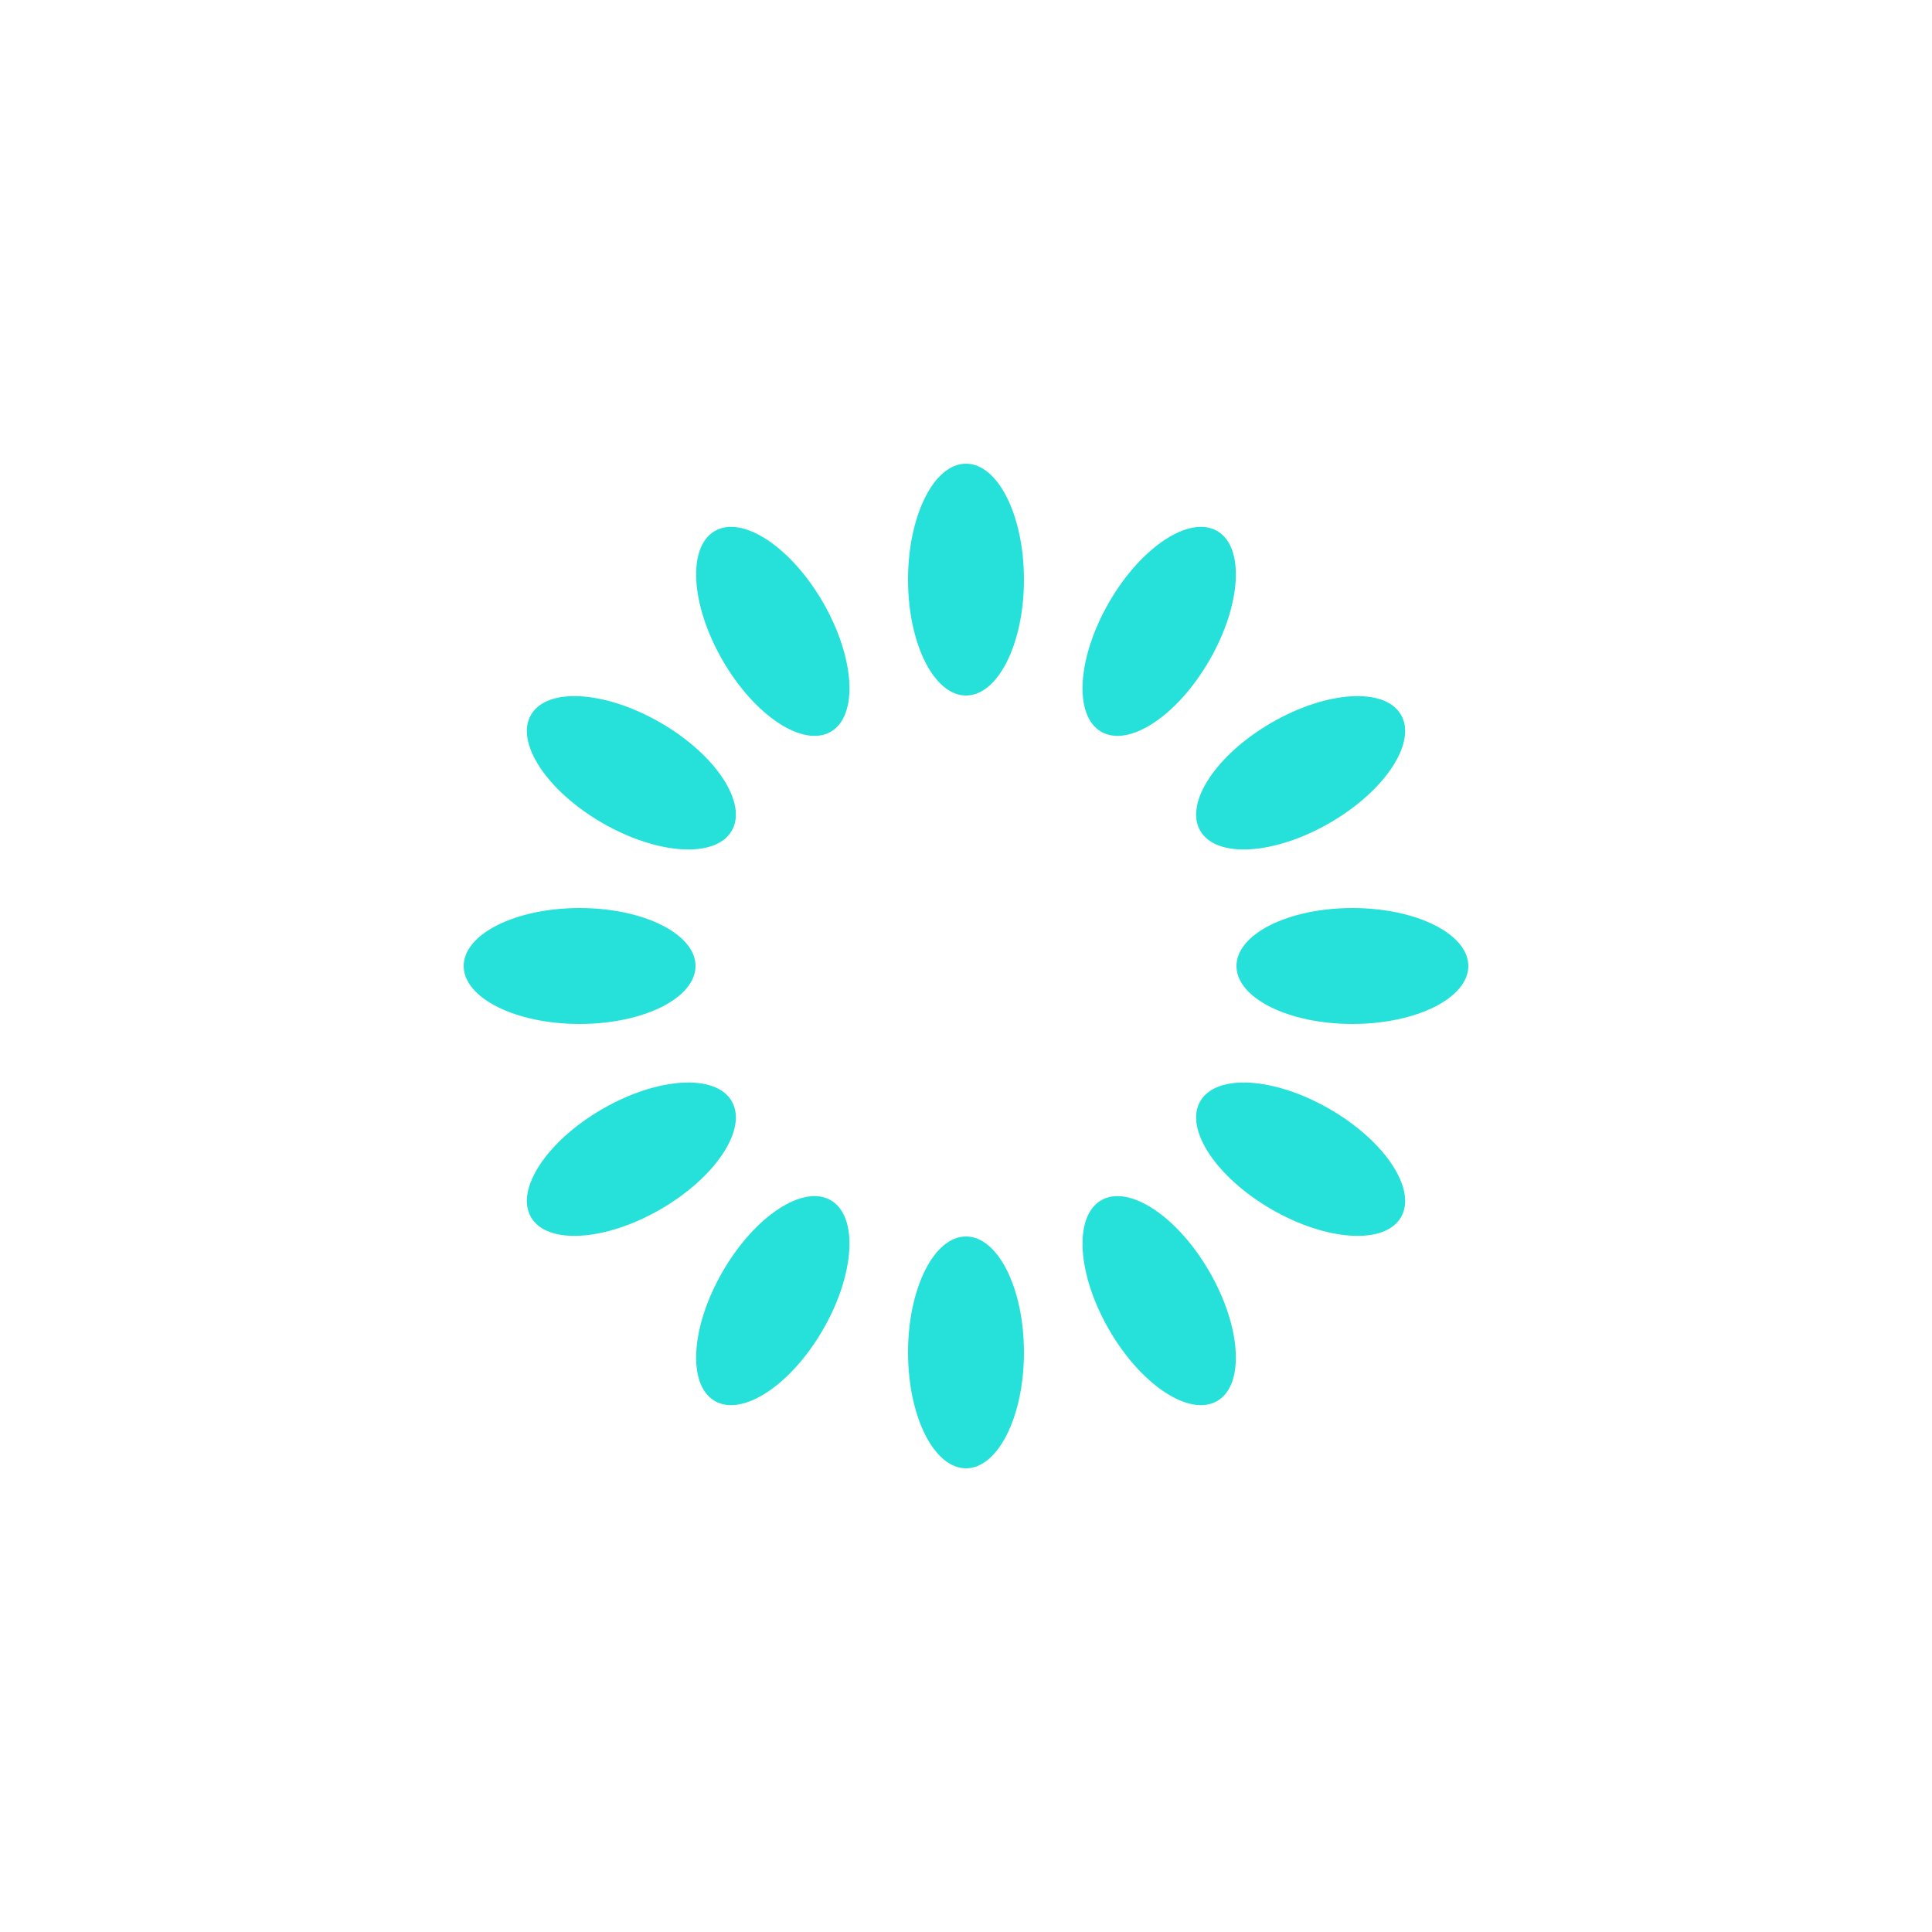
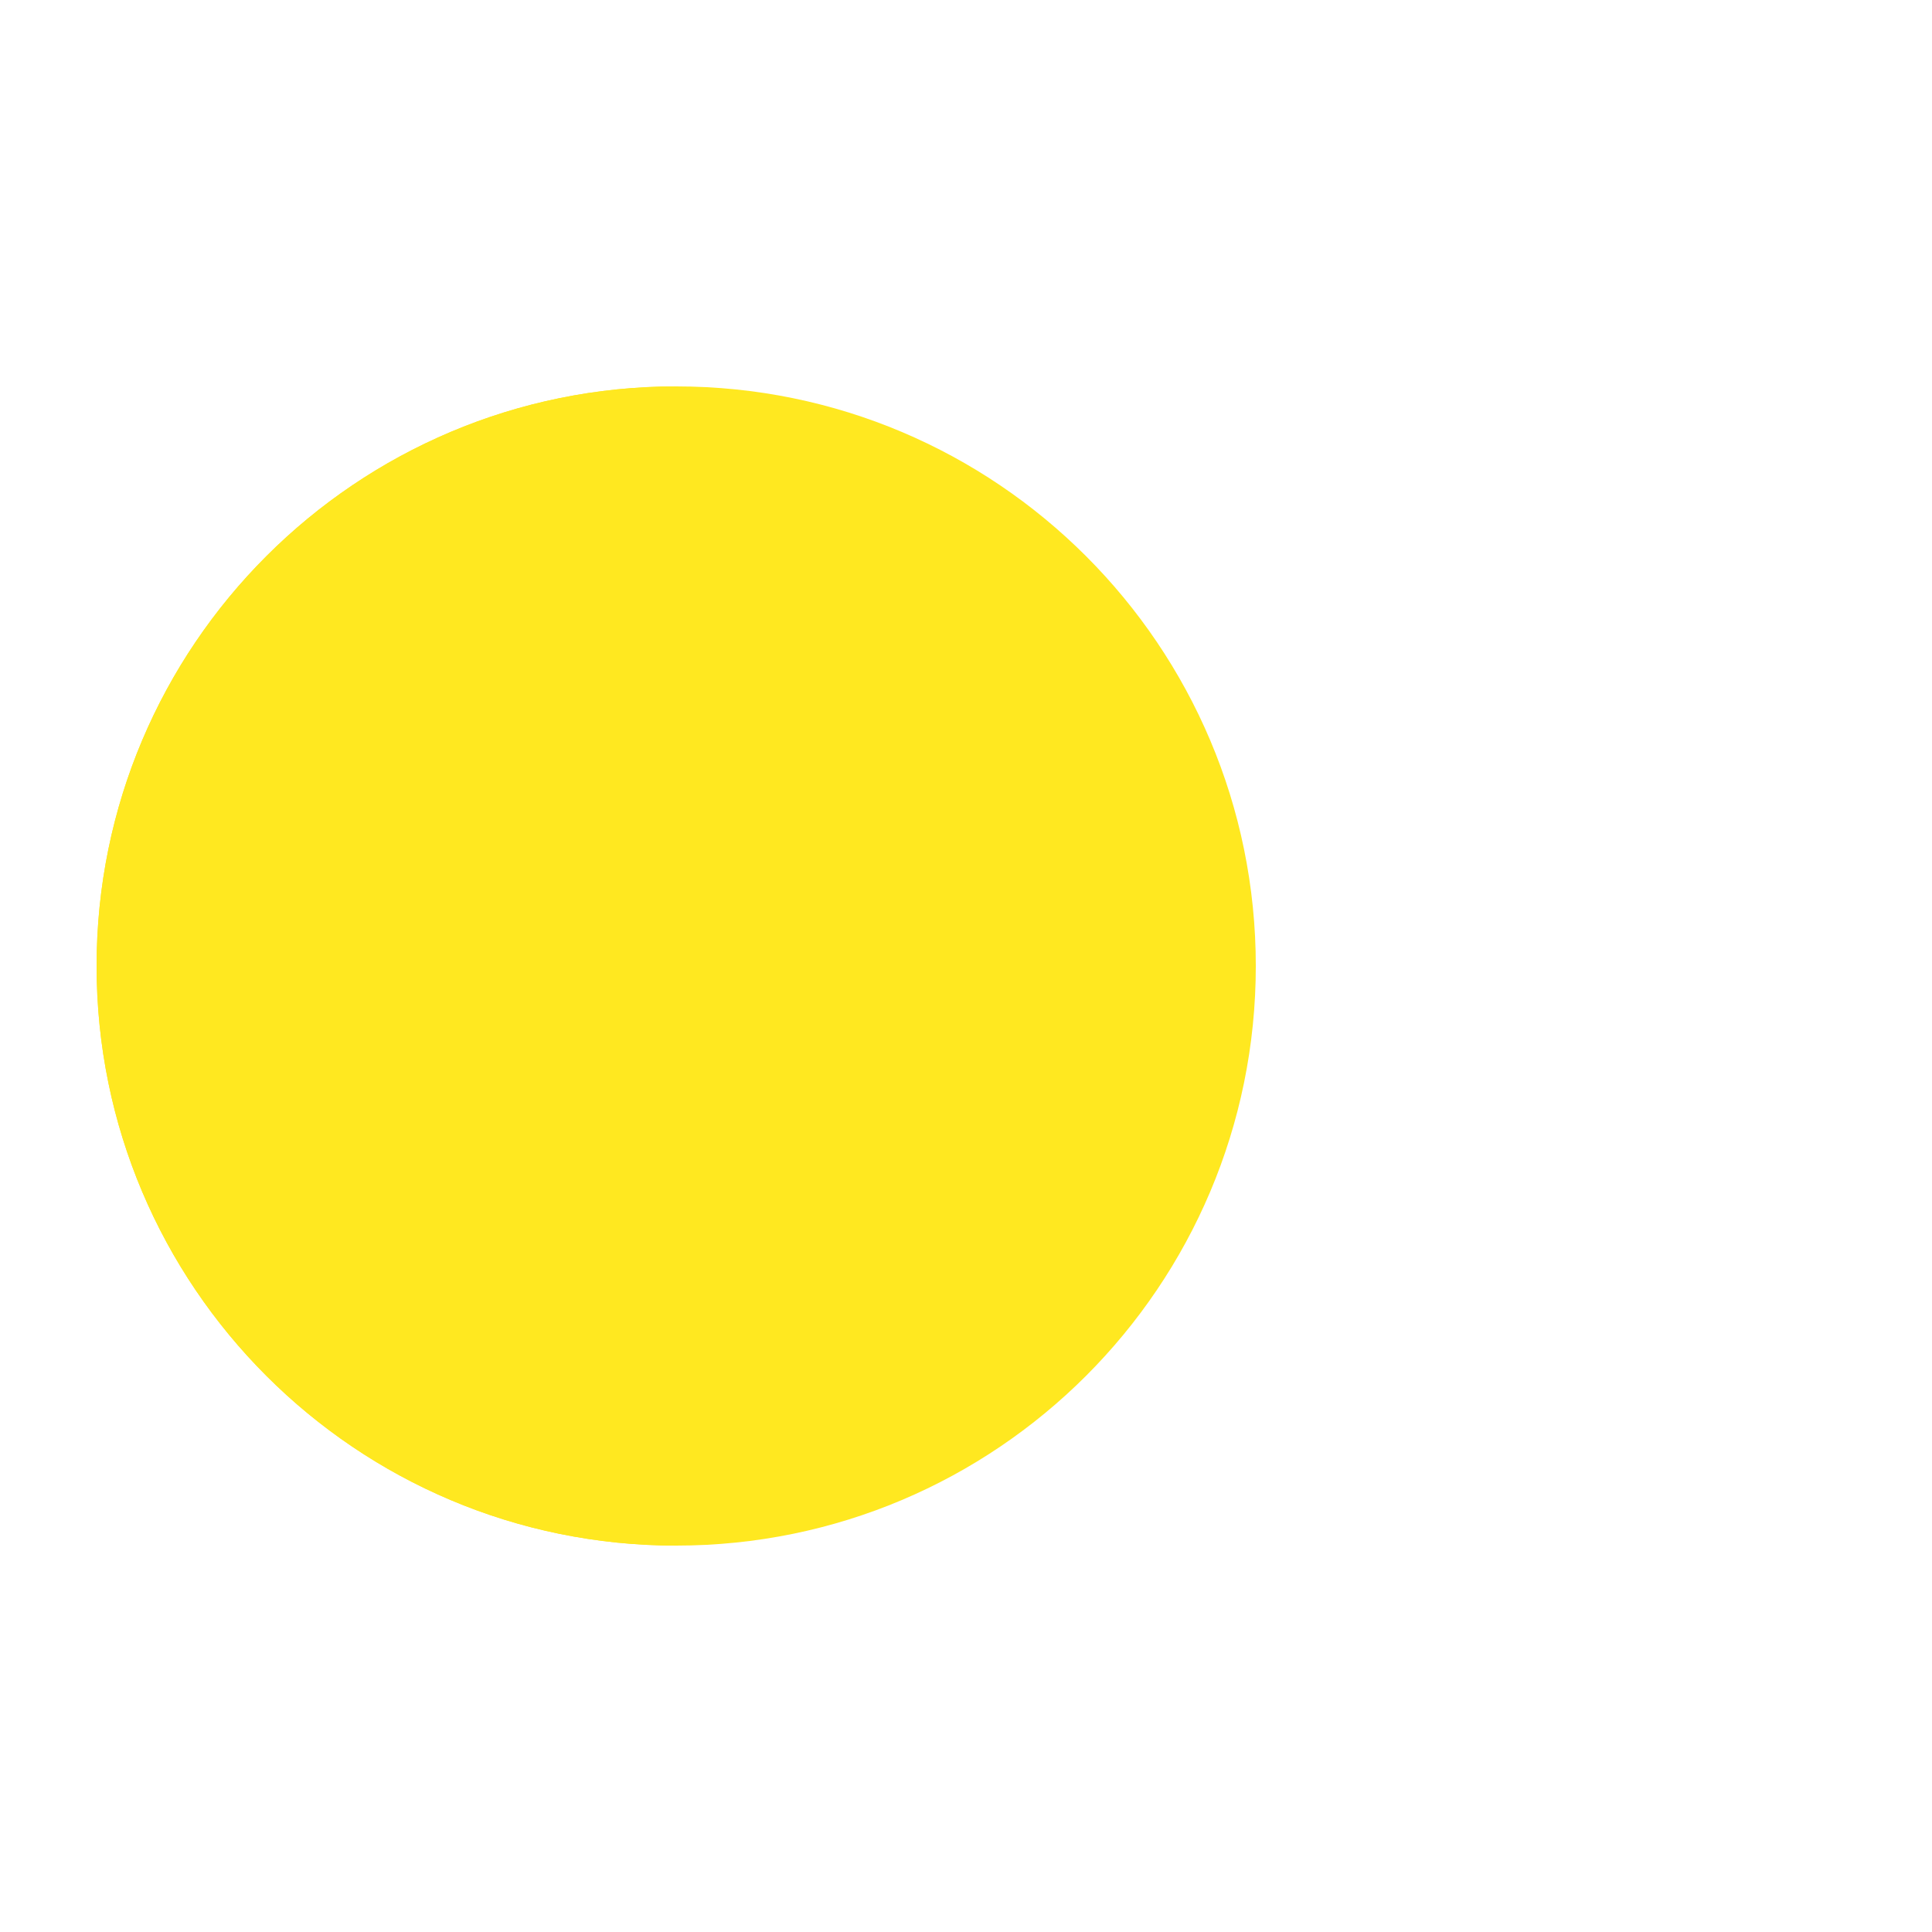
<svg xmlns="http://www.w3.org/2000/svg" style="margin: auto; background: none; display: block; shape-rendering: auto;" width="200px" height="200px" viewBox="0 0 100 100" preserveAspectRatio="xMidYMid">
-   <g transform="rotate(0 50 50)">
-     <rect x="47" y="24" rx="3" ry="6" width="6" height="12" fill="#26e1da">
-       <animate attributeName="opacity" values="1;0" keyTimes="0;1" dur="1s" begin="-0.917s" repeatCount="indefinite" />
-     </rect>
+   <g>
+     <circle cx="60" cy="50" r="4" fill="#e15b64">
+       <animate attributeName="cx" repeatCount="indefinite" dur="1s" values="95;35" keyTimes="0;1" begin="-0.67s" />
+       <animate attributeName="fill-opacity" repeatCount="indefinite" dur="1s" values="0;1;1" keyTimes="0;0.2;1" begin="-0.67s" />
+     </circle>
+     <circle cx="60" cy="50" r="4" fill="#e15b64">
+       <animate attributeName="cx" repeatCount="indefinite" dur="1s" values="95;35" keyTimes="0;1" begin="-0.33s" />
+       <animate attributeName="fill-opacity" repeatCount="indefinite" dur="1s" values="0;1;1" keyTimes="0;0.2;1" begin="-0.33s" />
+     </circle>
+     <circle cx="60" cy="50" r="4" fill="#e15b64">
+       <animate attributeName="cx" repeatCount="indefinite" dur="1s" values="95;35" keyTimes="0;1" begin="0s" />
+       <animate attributeName="fill-opacity" repeatCount="indefinite" dur="1s" values="0;1;1" keyTimes="0;0.2;1" begin="0s" />
+     </circle>
  </g>
-   <g transform="rotate(30 50 50)">
-     <rect x="47" y="24" rx="3" ry="6" width="6" height="12" fill="#26e1da">
-       <animate attributeName="opacity" values="1;0" keyTimes="0;1" dur="1s" begin="-0.833s" repeatCount="indefinite" />
-     </rect>
-   </g>
-   <g transform="rotate(60 50 50)">
-     <rect x="47" y="24" rx="3" ry="6" width="6" height="12" fill="#26e1da">
-       <animate attributeName="opacity" values="1;0" keyTimes="0;1" dur="1s" begin="-0.75s" repeatCount="indefinite" />
-     </rect>
-   </g>
-   <g transform="rotate(90 50 50)">
-     <rect x="47" y="24" rx="3" ry="6" width="6" height="12" fill="#26e1da">
-       <animate attributeName="opacity" values="1;0" keyTimes="0;1" dur="1s" begin="-0.667s" repeatCount="indefinite" />
-     </rect>
-   </g>
-   <g transform="rotate(120 50 50)">
-     <rect x="47" y="24" rx="3" ry="6" width="6" height="12" fill="#26e1da">
-       <animate attributeName="opacity" values="1;0" keyTimes="0;1" dur="1s" begin="-0.583s" repeatCount="indefinite" />
-     </rect>
-   </g>
-   <g transform="rotate(150 50 50)">
-     <rect x="47" y="24" rx="3" ry="6" width="6" height="12" fill="#26e1da">
-       <animate attributeName="opacity" values="1;0" keyTimes="0;1" dur="1s" begin="-0.5s" repeatCount="indefinite" />
-     </rect>
-   </g>
-   <g transform="rotate(180 50 50)">
-     <rect x="47" y="24" rx="3" ry="6" width="6" height="12" fill="#26e1da">
-       <animate attributeName="opacity" values="1;0" keyTimes="0;1" dur="1s" begin="-0.417s" repeatCount="indefinite" />
-     </rect>
-   </g>
-   <g transform="rotate(210 50 50)">
-     <rect x="47" y="24" rx="3" ry="6" width="6" height="12" fill="#26e1da">
-       <animate attributeName="opacity" values="1;0" keyTimes="0;1" dur="1s" begin="-0.333s" repeatCount="indefinite" />
-     </rect>
-   </g>
-   <g transform="rotate(240 50 50)">
-     <rect x="47" y="24" rx="3" ry="6" width="6" height="12" fill="#26e1da">
-       <animate attributeName="opacity" values="1;0" keyTimes="0;1" dur="1s" begin="-0.25s" repeatCount="indefinite" />
-     </rect>
-   </g>
-   <g transform="rotate(270 50 50)">
-     <rect x="47" y="24" rx="3" ry="6" width="6" height="12" fill="#26e1da">
-       <animate attributeName="opacity" values="1;0" keyTimes="0;1" dur="1s" begin="-0.167s" repeatCount="indefinite" />
-     </rect>
-   </g>
-   <g transform="rotate(300 50 50)">
-     <rect x="47" y="24" rx="3" ry="6" width="6" height="12" fill="#26e1da">
-       <animate attributeName="opacity" values="1;0" keyTimes="0;1" dur="1s" begin="-0.083s" repeatCount="indefinite" />
-     </rect>
-   </g>
-   <g transform="rotate(330 50 50)">
-     <rect x="47" y="24" rx="3" ry="6" width="6" height="12" fill="#26e1da">
-       <animate attributeName="opacity" values="1;0" keyTimes="0;1" dur="1s" begin="0s" repeatCount="indefinite" />
-     </rect>
+   <g transform="translate(-15 0)">
+     <path d="M50 50L20 50A30 30 0 0 0 80 50Z" fill="#ffe820" transform="rotate(90 50 50)" />
+     <path d="M50 50L20 50A30 30 0 0 0 80 50Z" fill="#ffe820">
+       <animateTransform attributeName="transform" type="rotate" repeatCount="indefinite" dur="1s" values="0 50 50;45 50 50;0 50 50" keyTimes="0;0.5;1" />
+     </path>
+     <path d="M50 50L20 50A30 30 0 0 1 80 50Z" fill="#ffe820">
+       <animateTransform attributeName="transform" type="rotate" repeatCount="indefinite" dur="1s" values="0 50 50;-45 50 50;0 50 50" keyTimes="0;0.5;1" />
+     </path>
  </g>
</svg>
